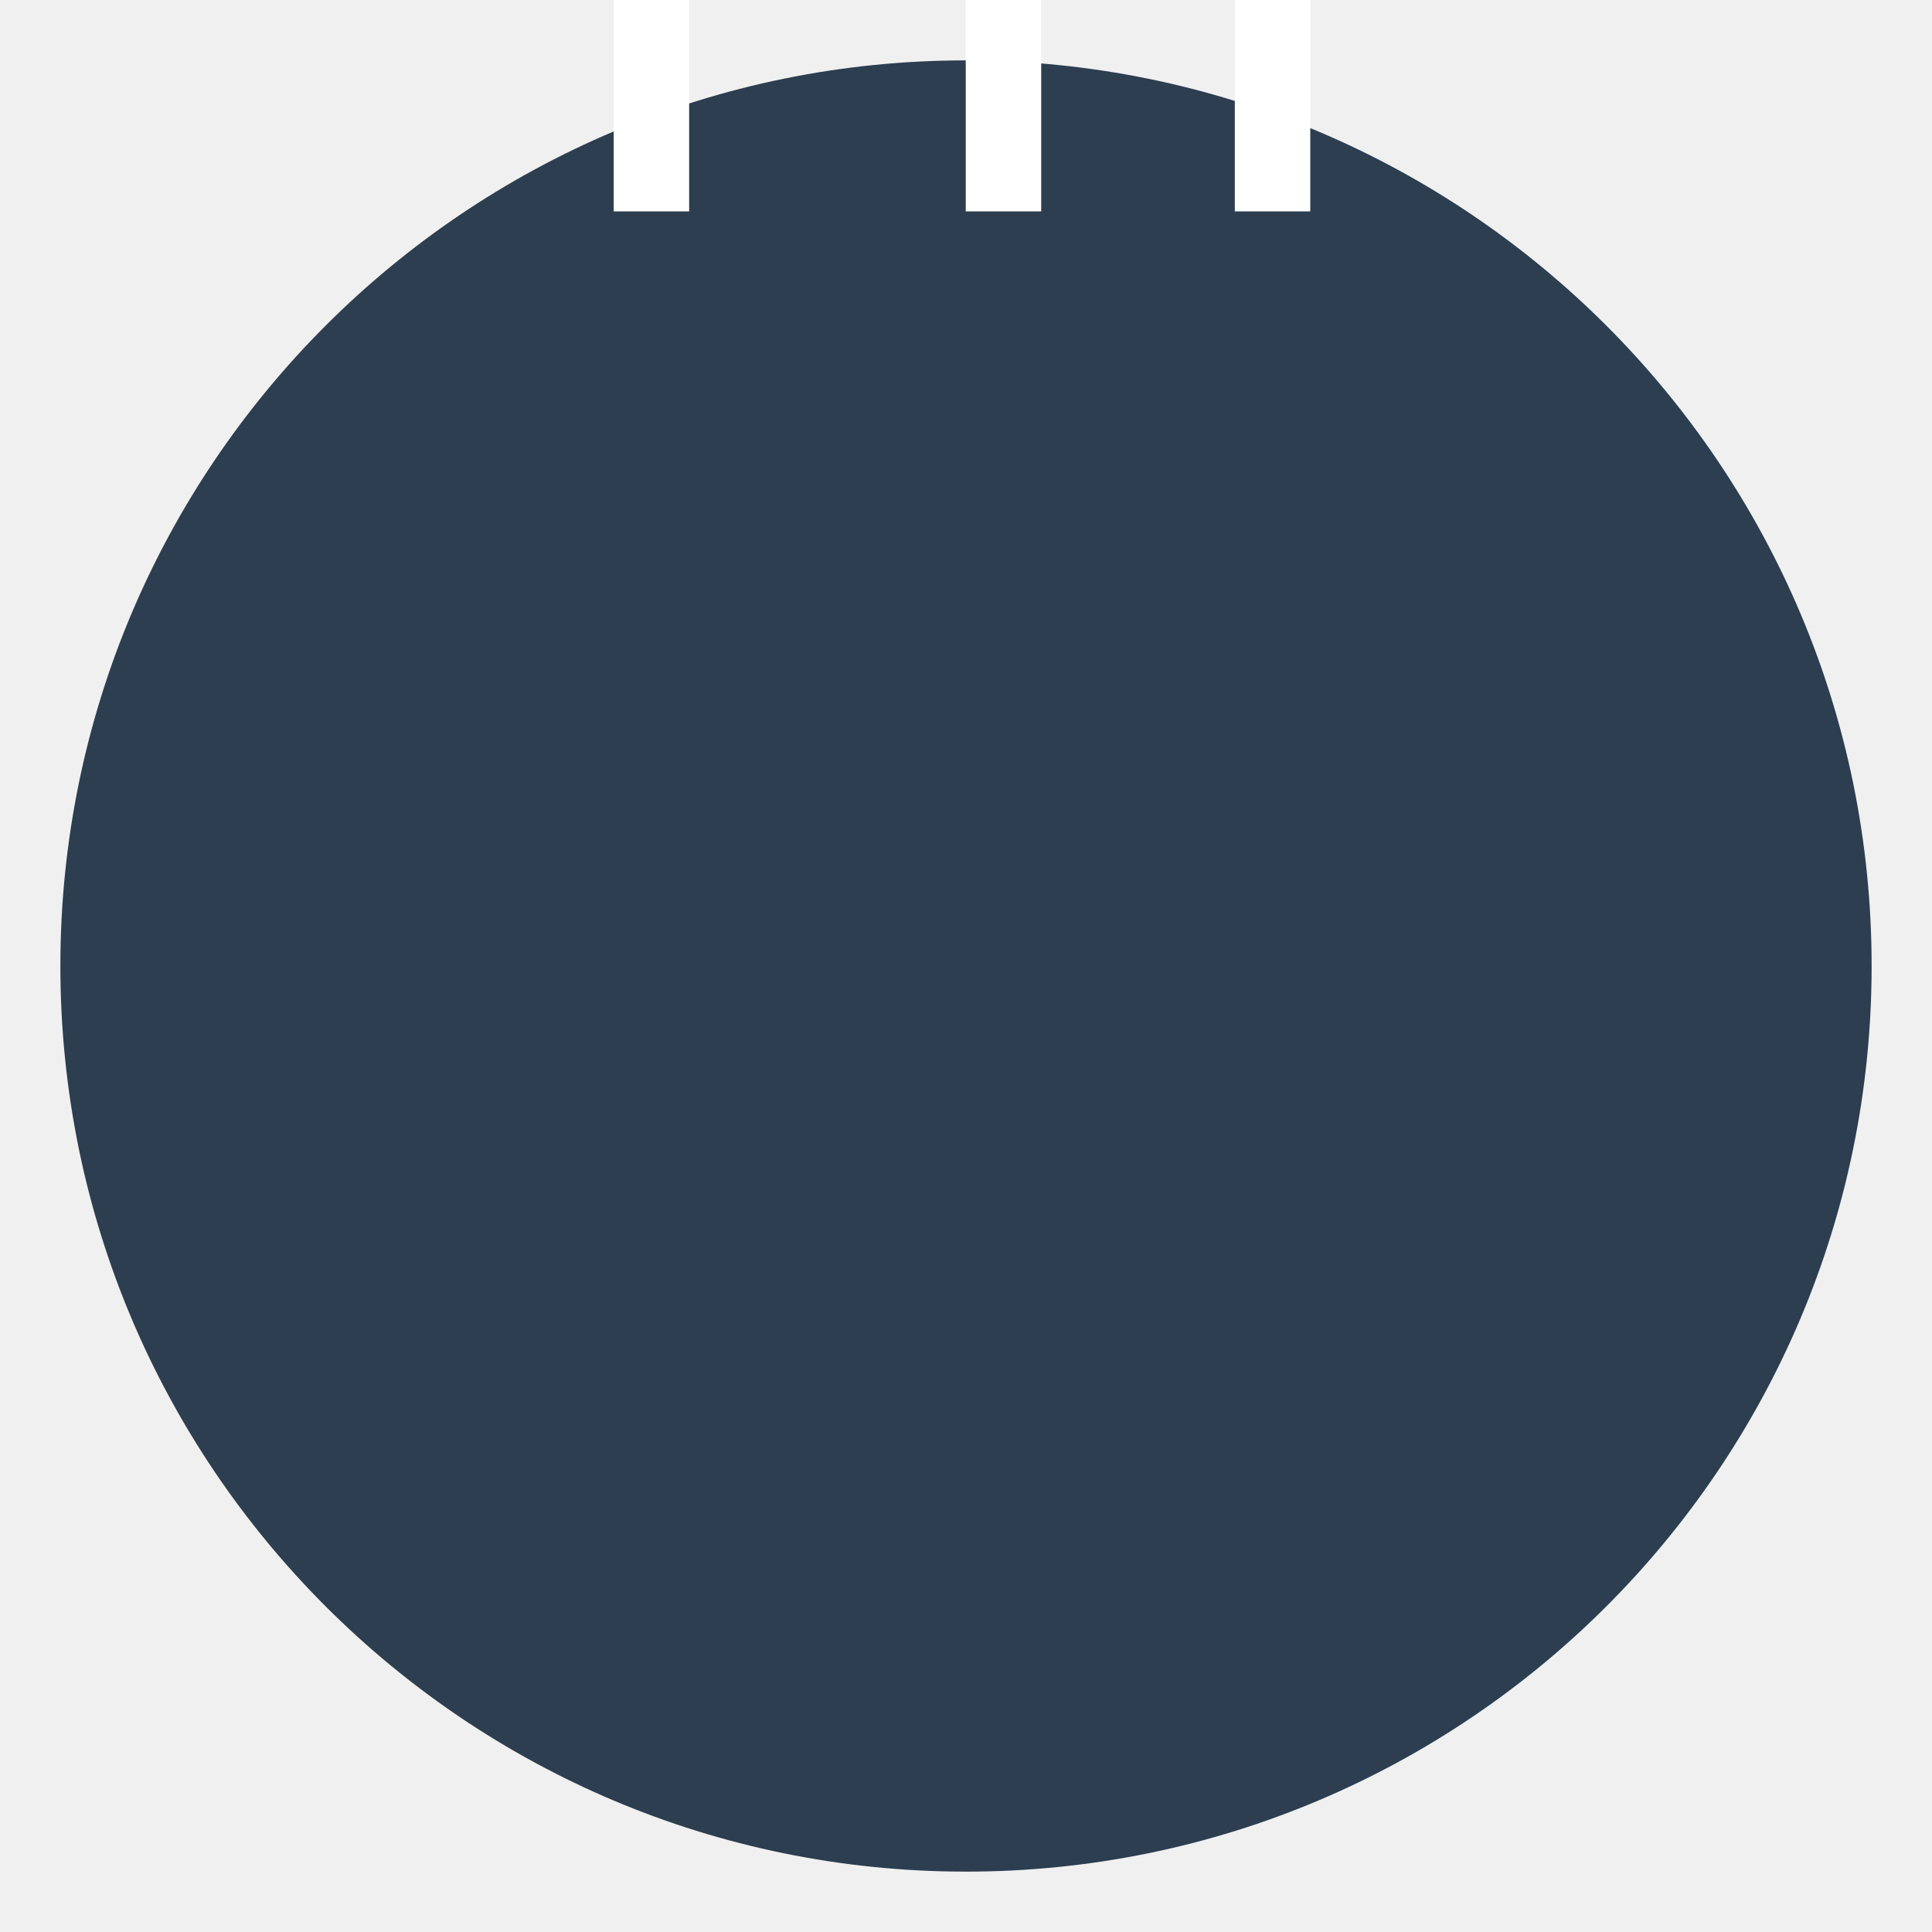
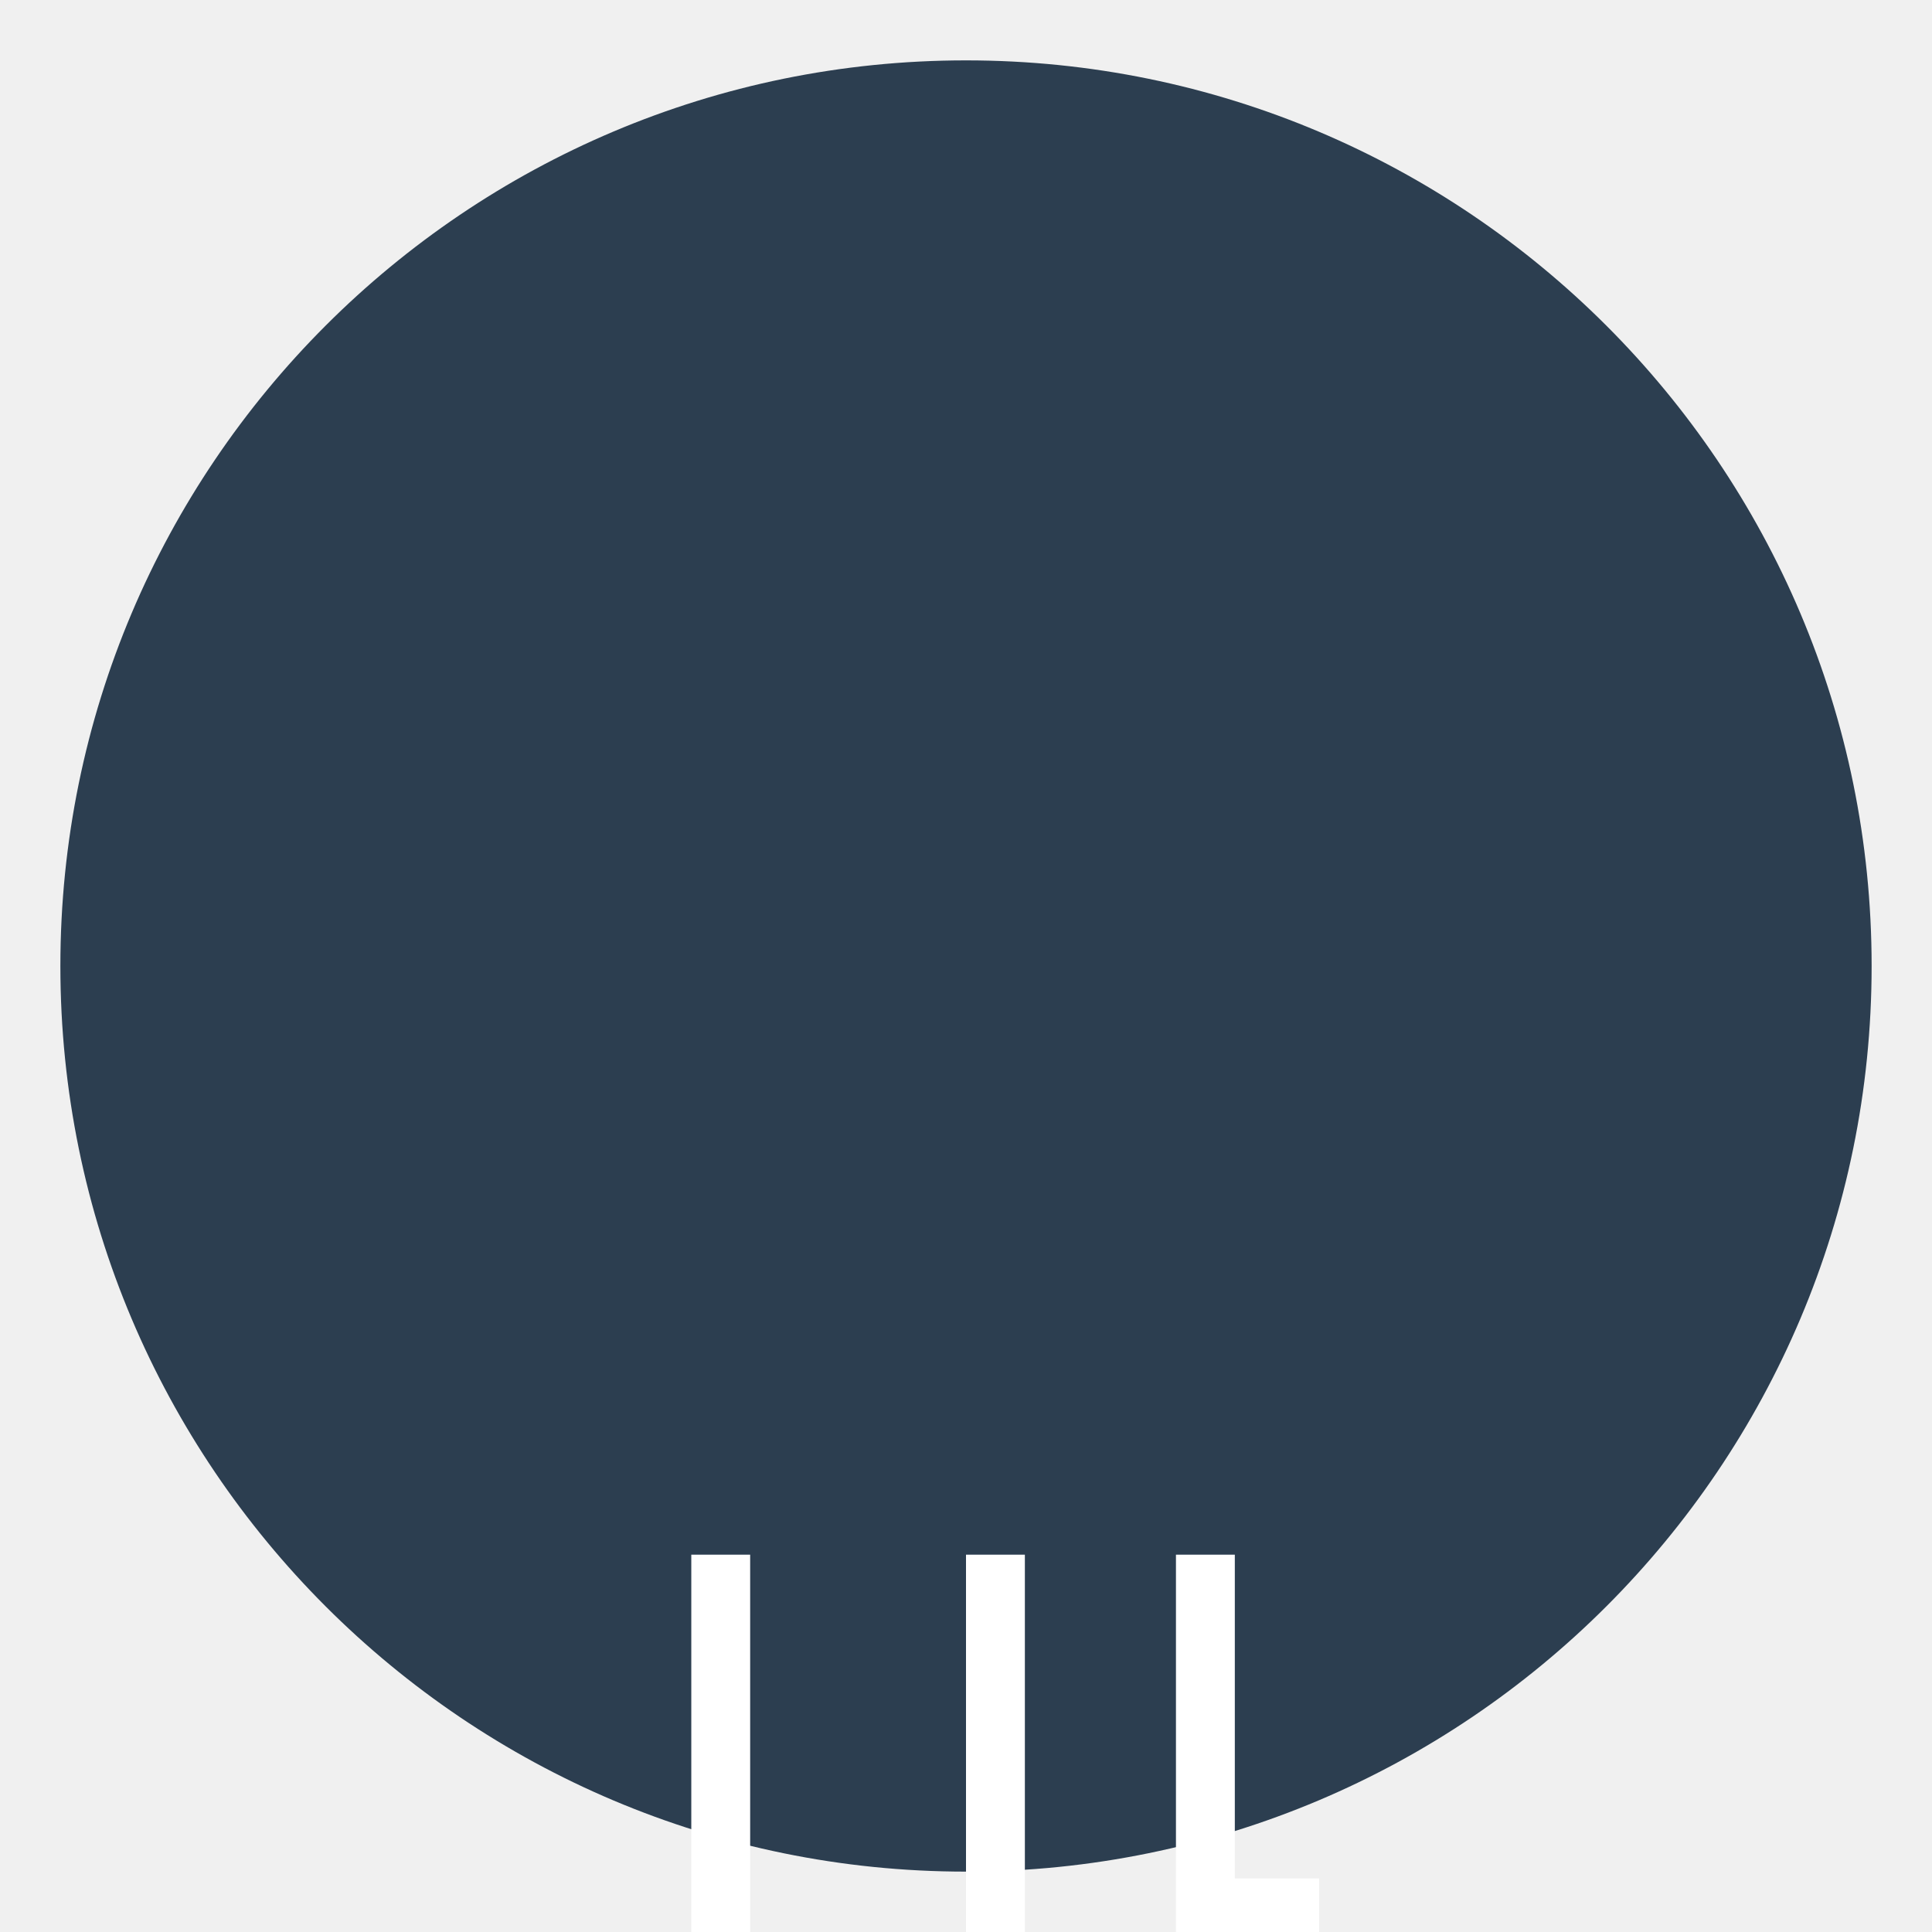
<svg xmlns="http://www.w3.org/2000/svg" viewBox="0 0 128 128">
  <circle cx="64" cy="64" r="60" fill="#2c3e50" />
-   <g transform="translate(24, 24) scale(0.0833)">
+   <g transform="translate(64, 64) scale(0.065, -0.065) translate(-480, -480)">
    <path fill="#ffffff" d="M200-120v-411q-33 0-56.5-23.5T120-611v-206q0-9 7-16t16-7q9 0 16.5 7t7.5 16v142h40v-142q0-9 7-16t16-7q9 0 16 7t7 16v142h40v-142q0-9 7.5-16t16.5-7q9 0 16 7t7 16v206q0 33-23.5 56.5T260-531v411h-60Zm280 0v-413q-41-23-62-62t-21-90q0-60 30.5-107.5T511-840q53 0 83.5 47.5T625-685q0 51-22 90t-63 62v413h-60Zm214 0v-720q58 5 102 45.5T840-694v244h-86v330h-60Z" />
  </g>
</svg>
